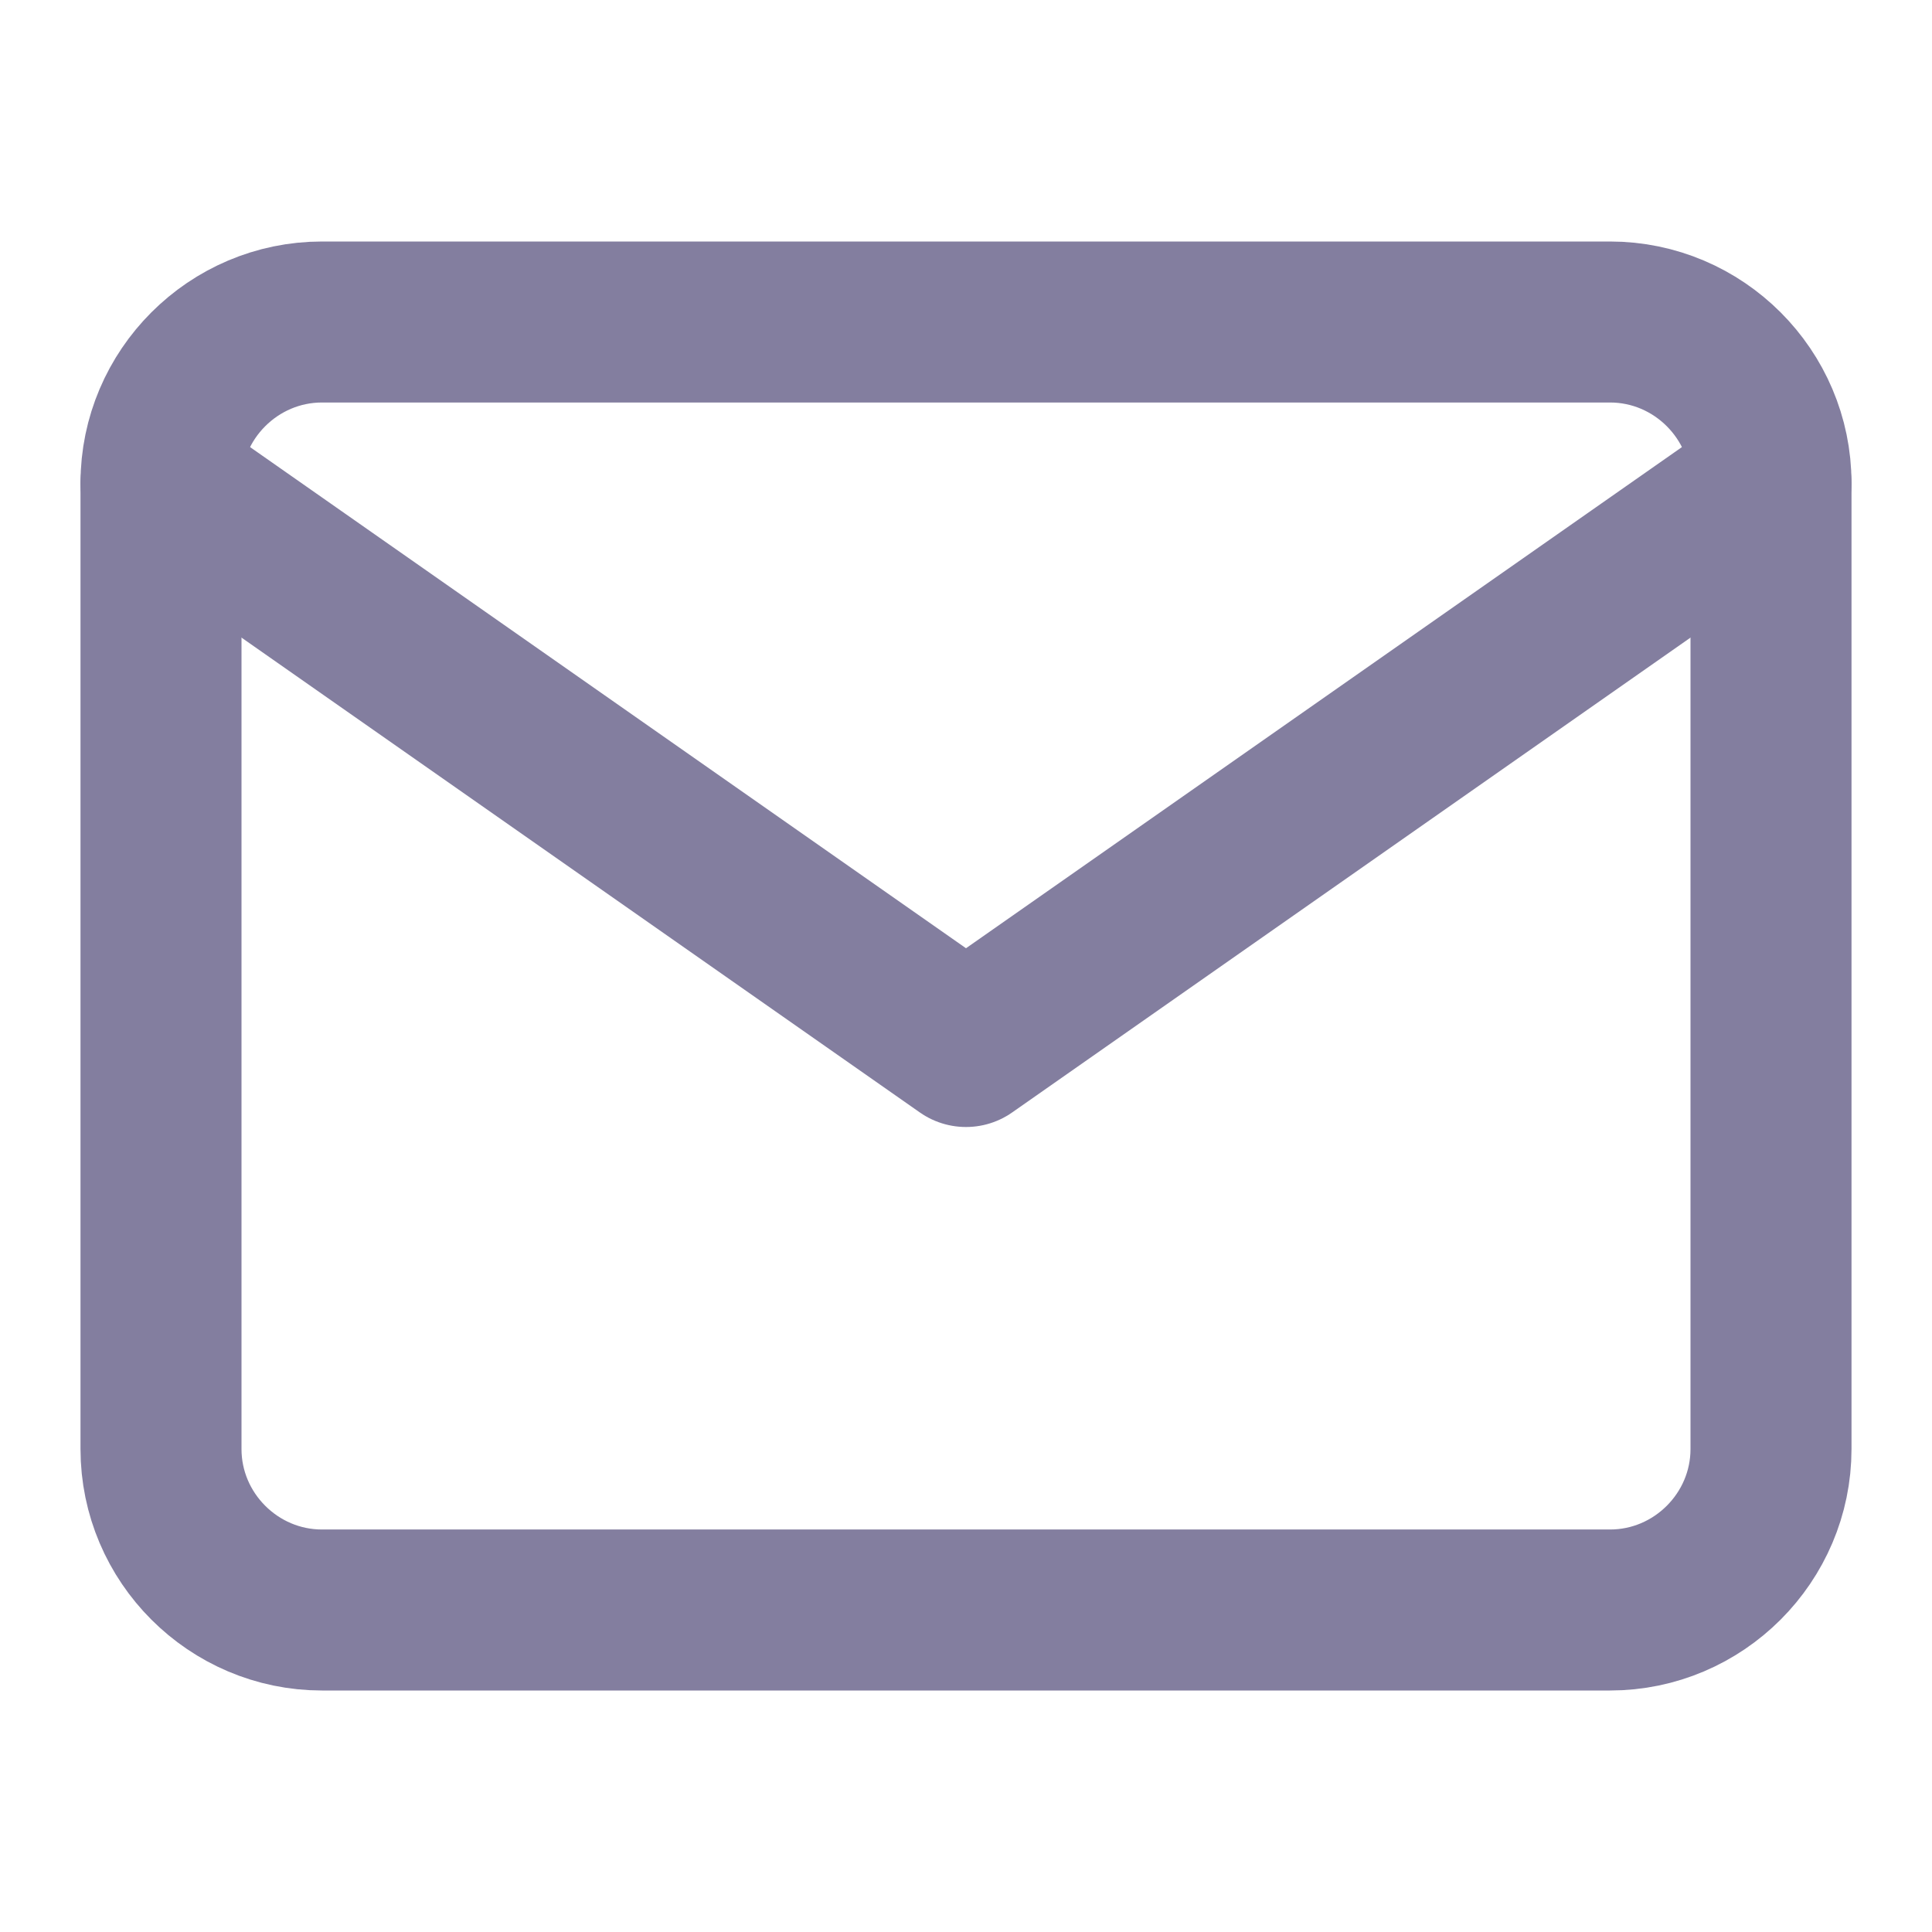
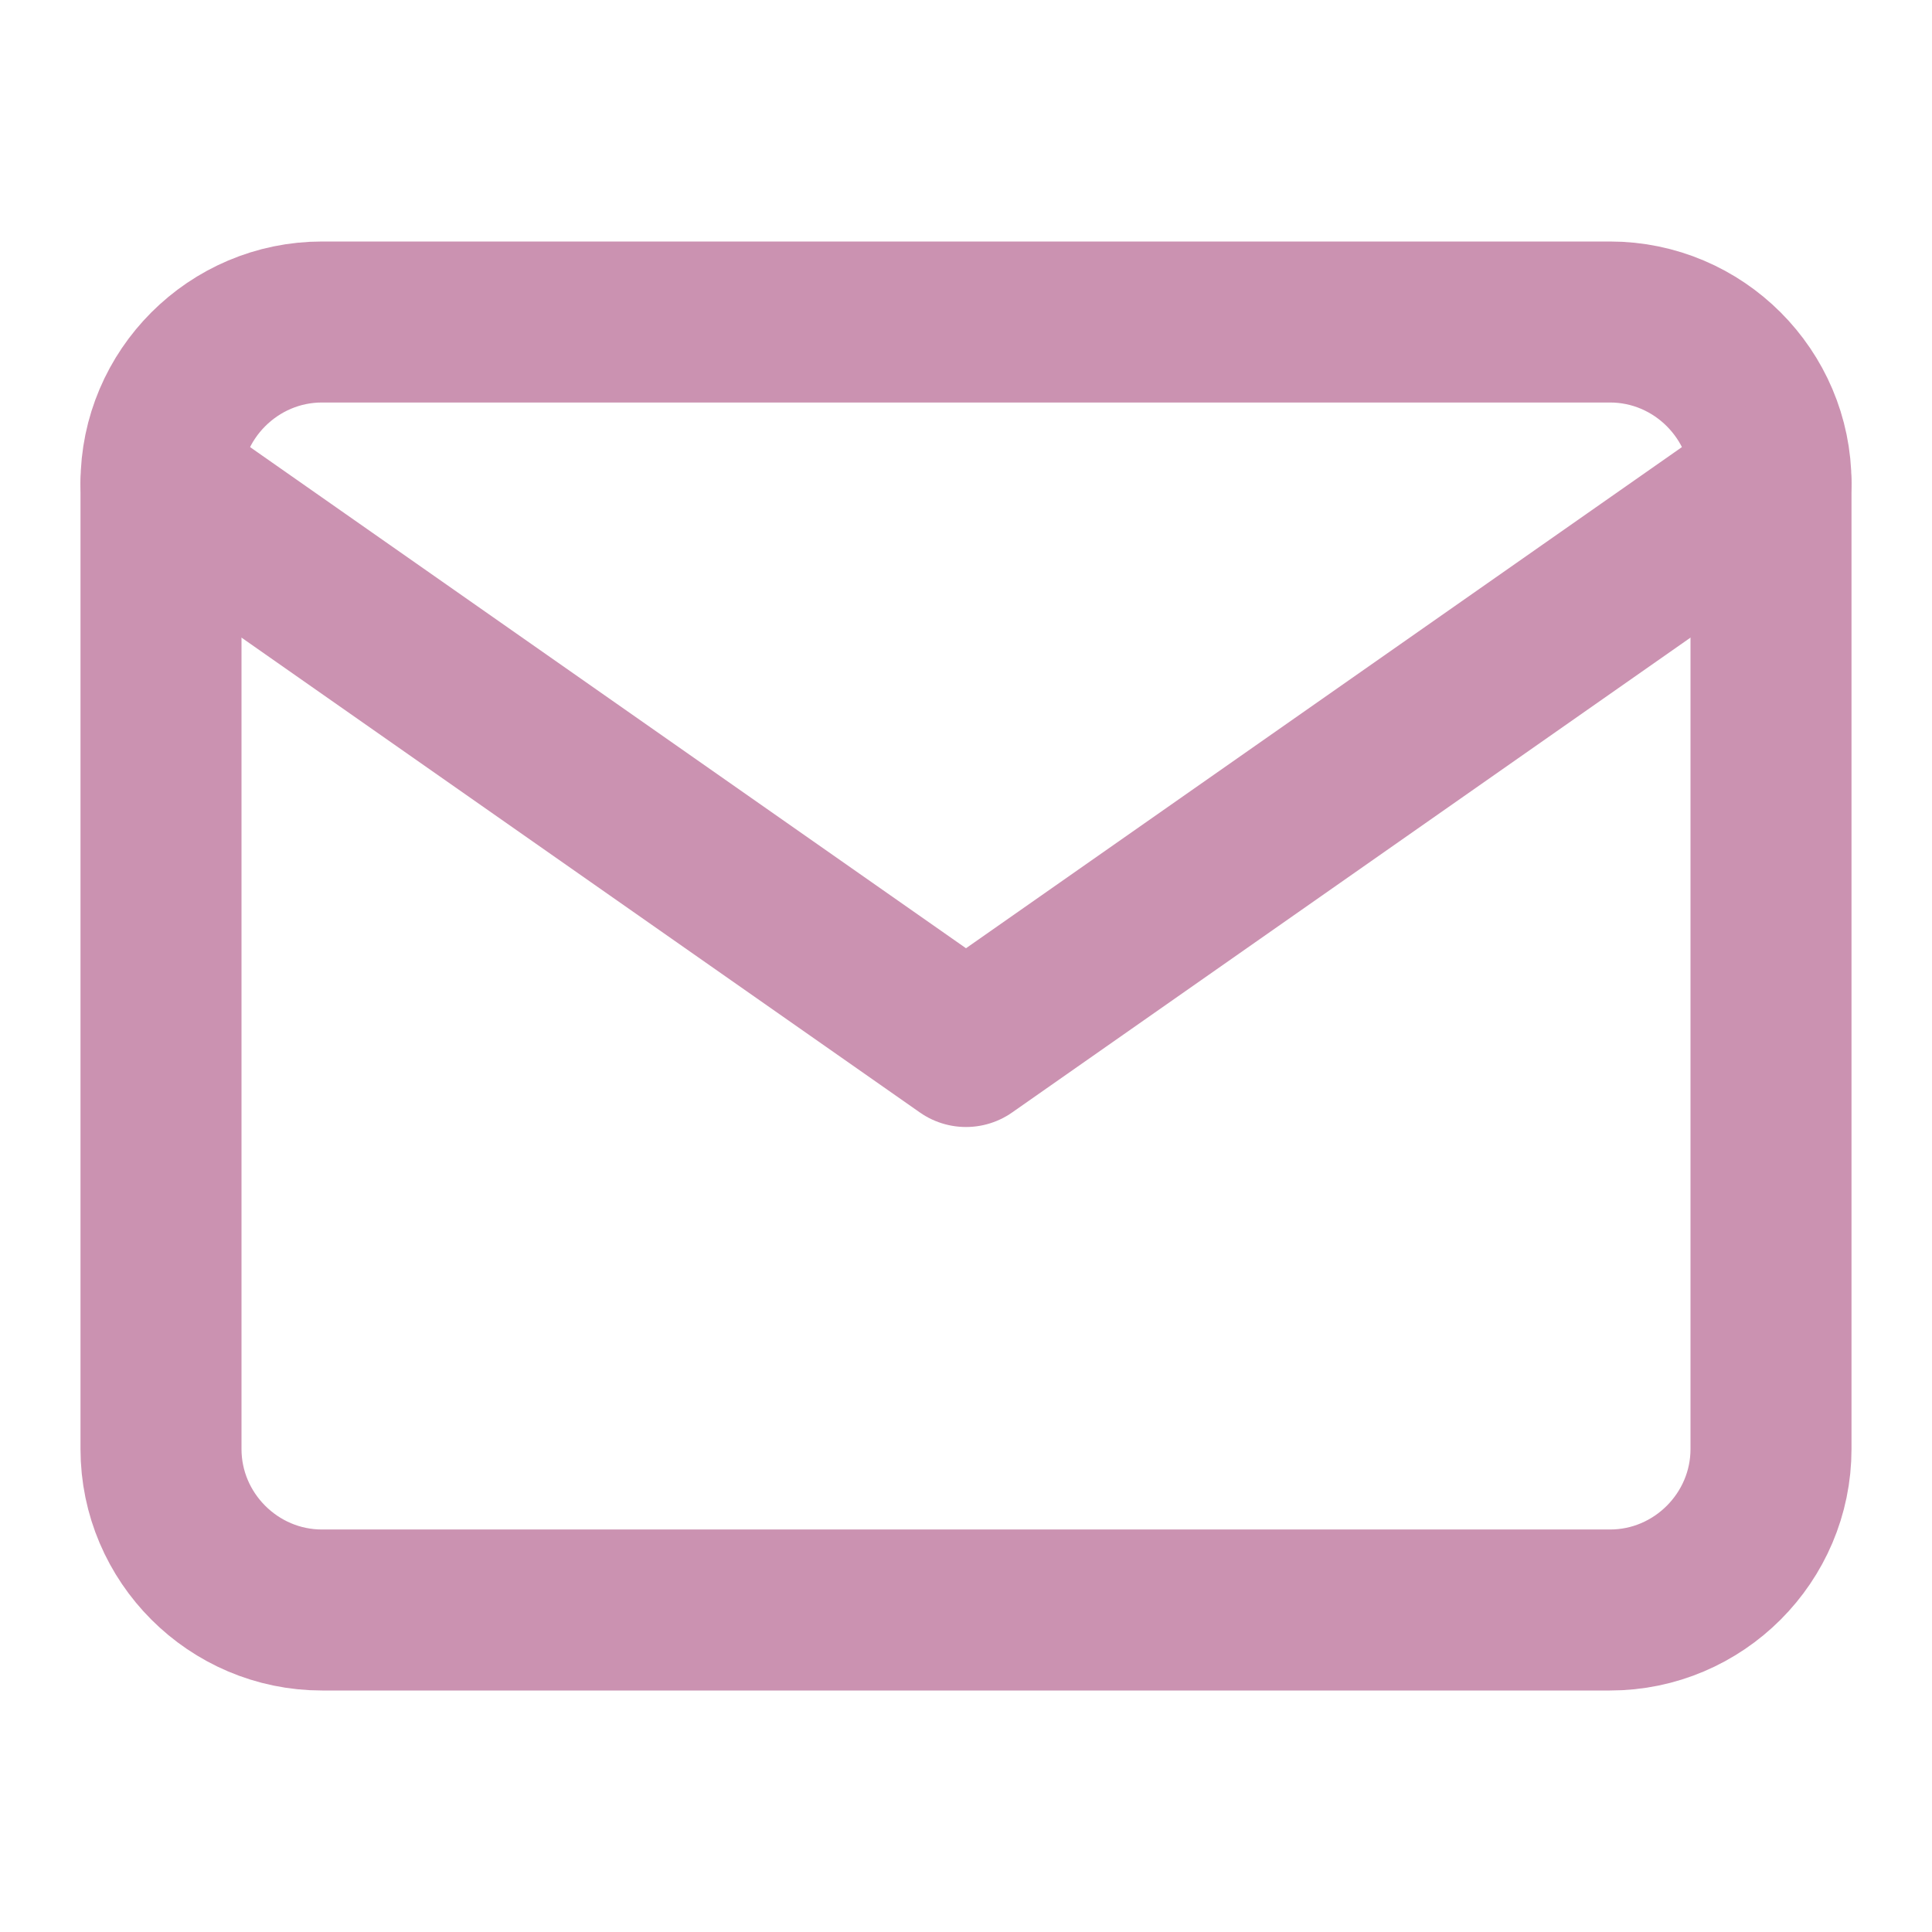
- <svg xmlns="http://www.w3.org/2000/svg" width="24" height="24" viewBox="0 0 24 24" fill="none" stroke="#837E9F" stroke-width="2" stroke-linecap="round" stroke-linejoin="round" class="feather feather-mail">
+ <svg xmlns="http://www.w3.org/2000/svg" width="24" height="24" viewBox="0 0 24 24" fill="none" stroke="#CB92B1" stroke-width="2" stroke-linecap="round" stroke-linejoin="round" class="feather feather-mail">
  <path d="M4 4h16c1.1 0 2 .9 2 2v12c0 1.1-.9 2-2 2H4c-1.1 0-2-.9-2-2V6c0-1.1.9-2 2-2z" />
  <polyline points="22,6 12,13 2,6" />
</svg>
